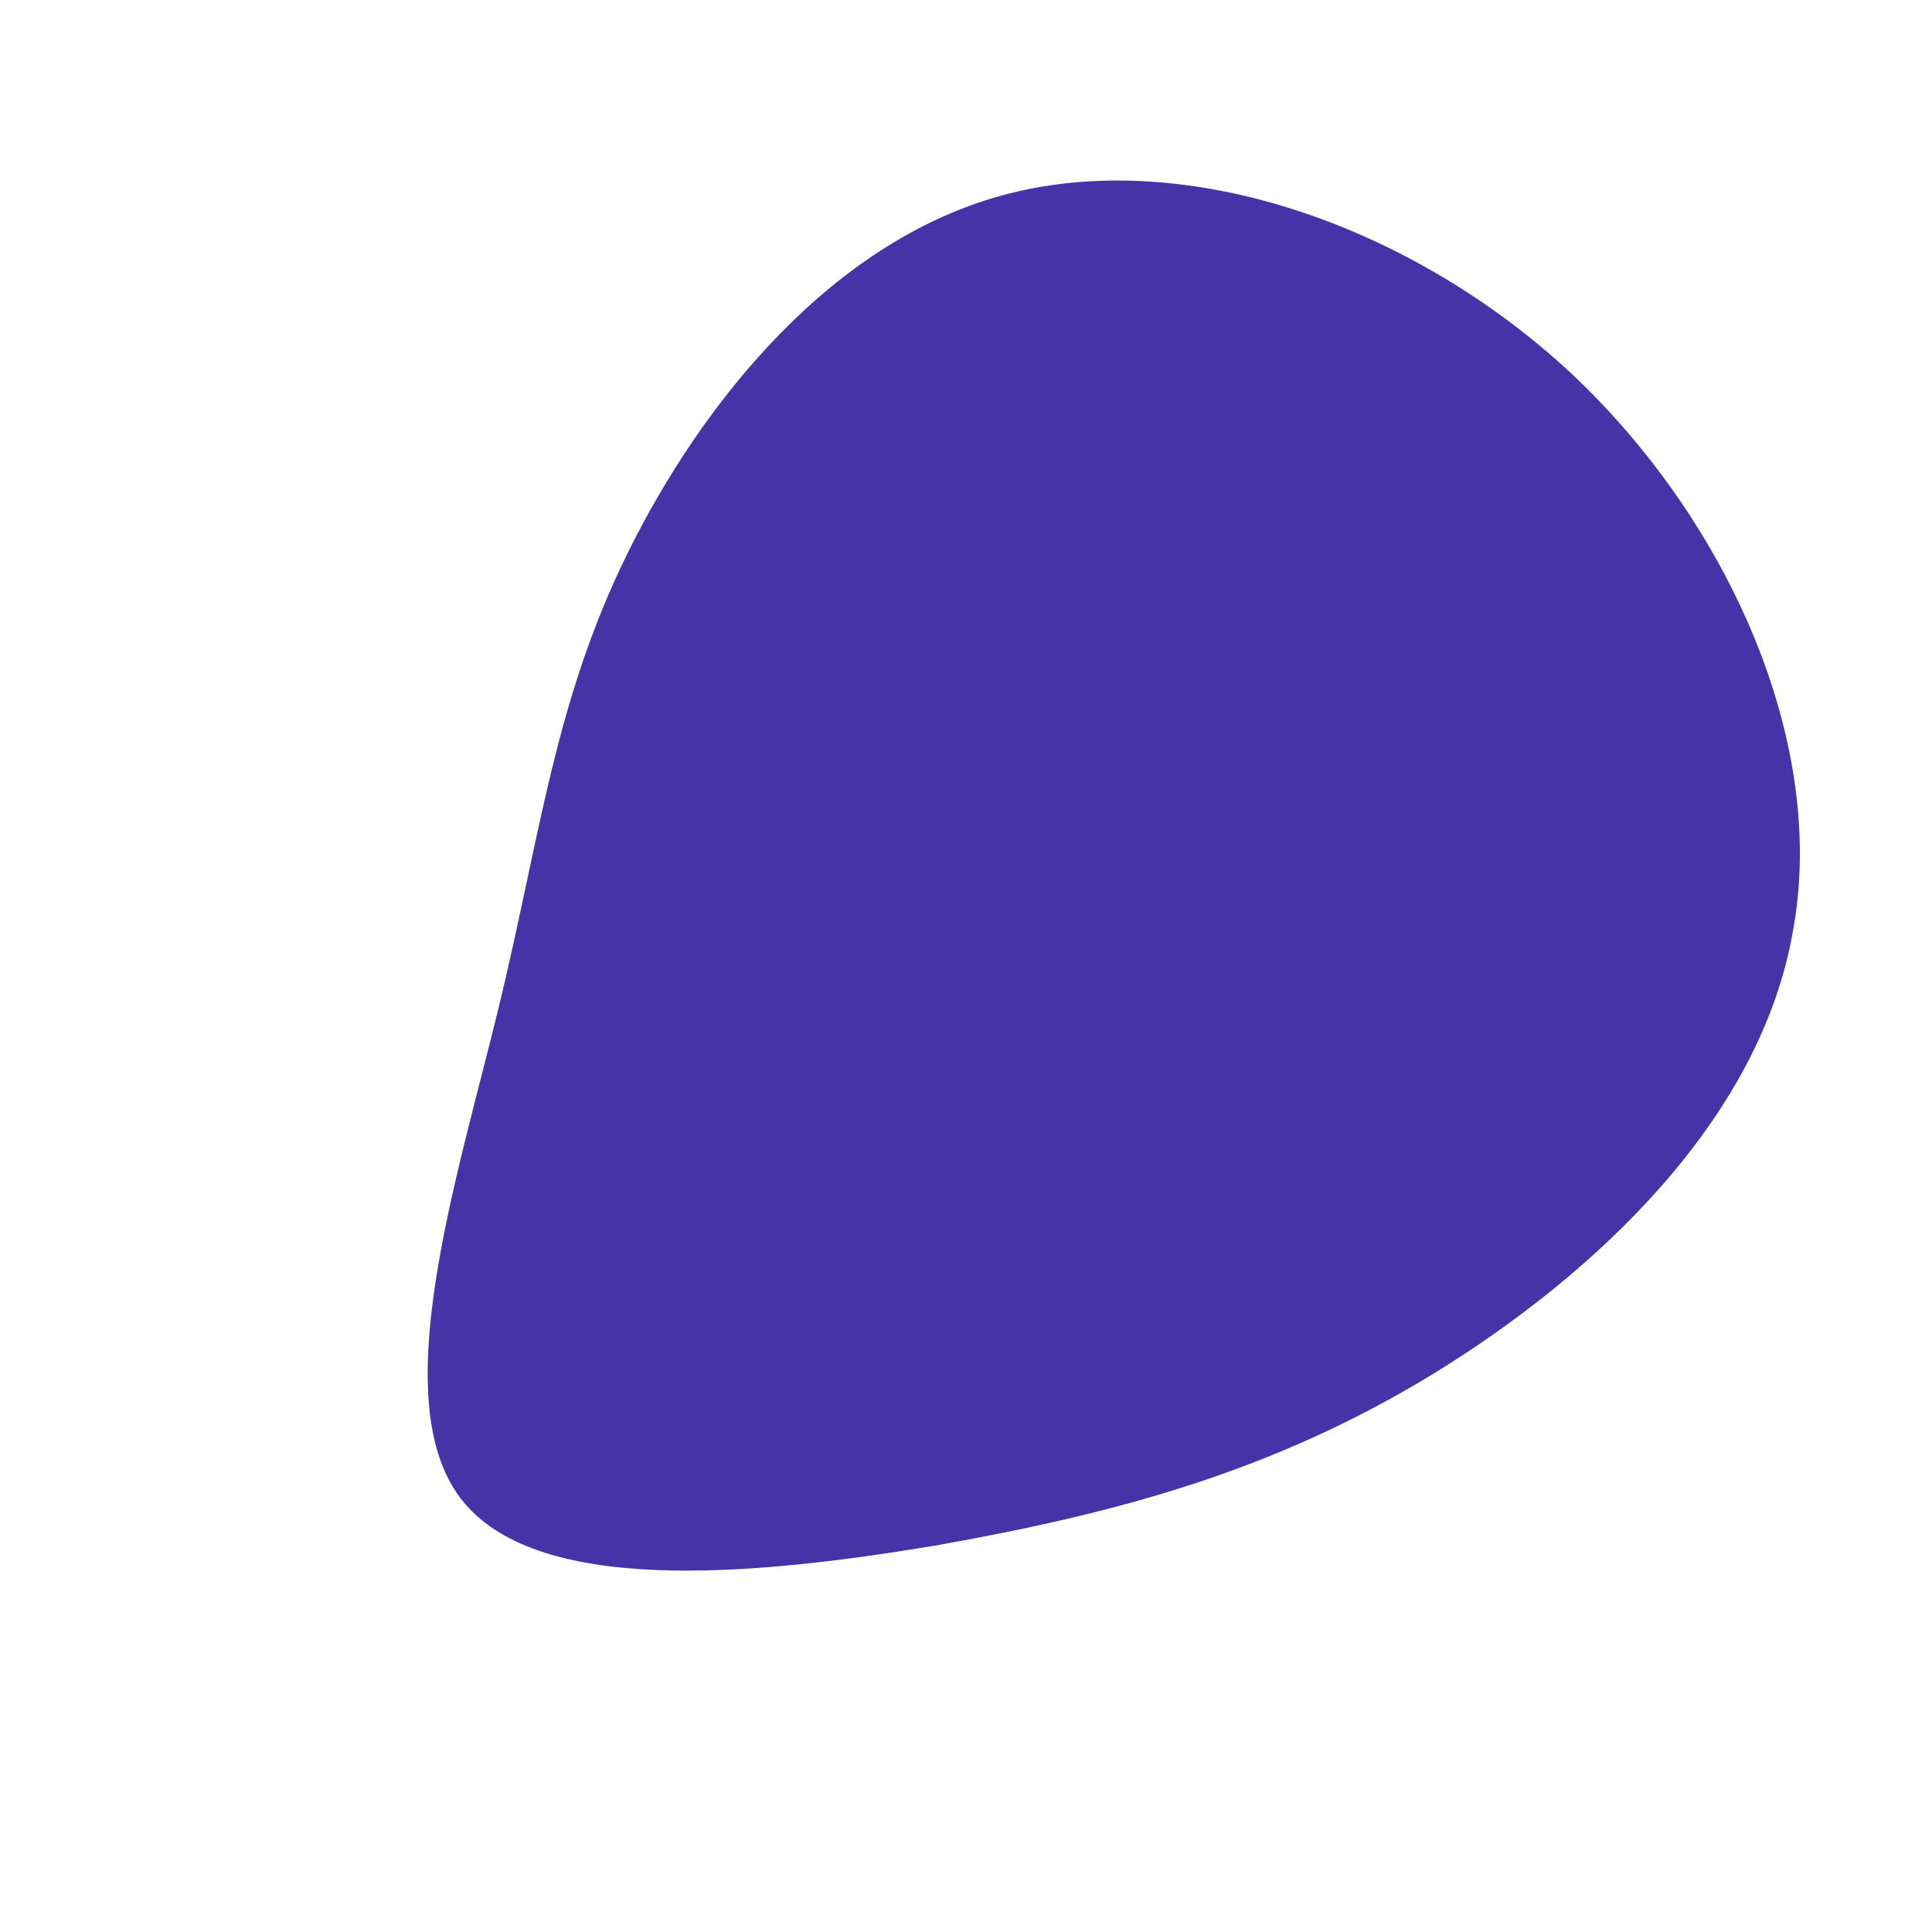
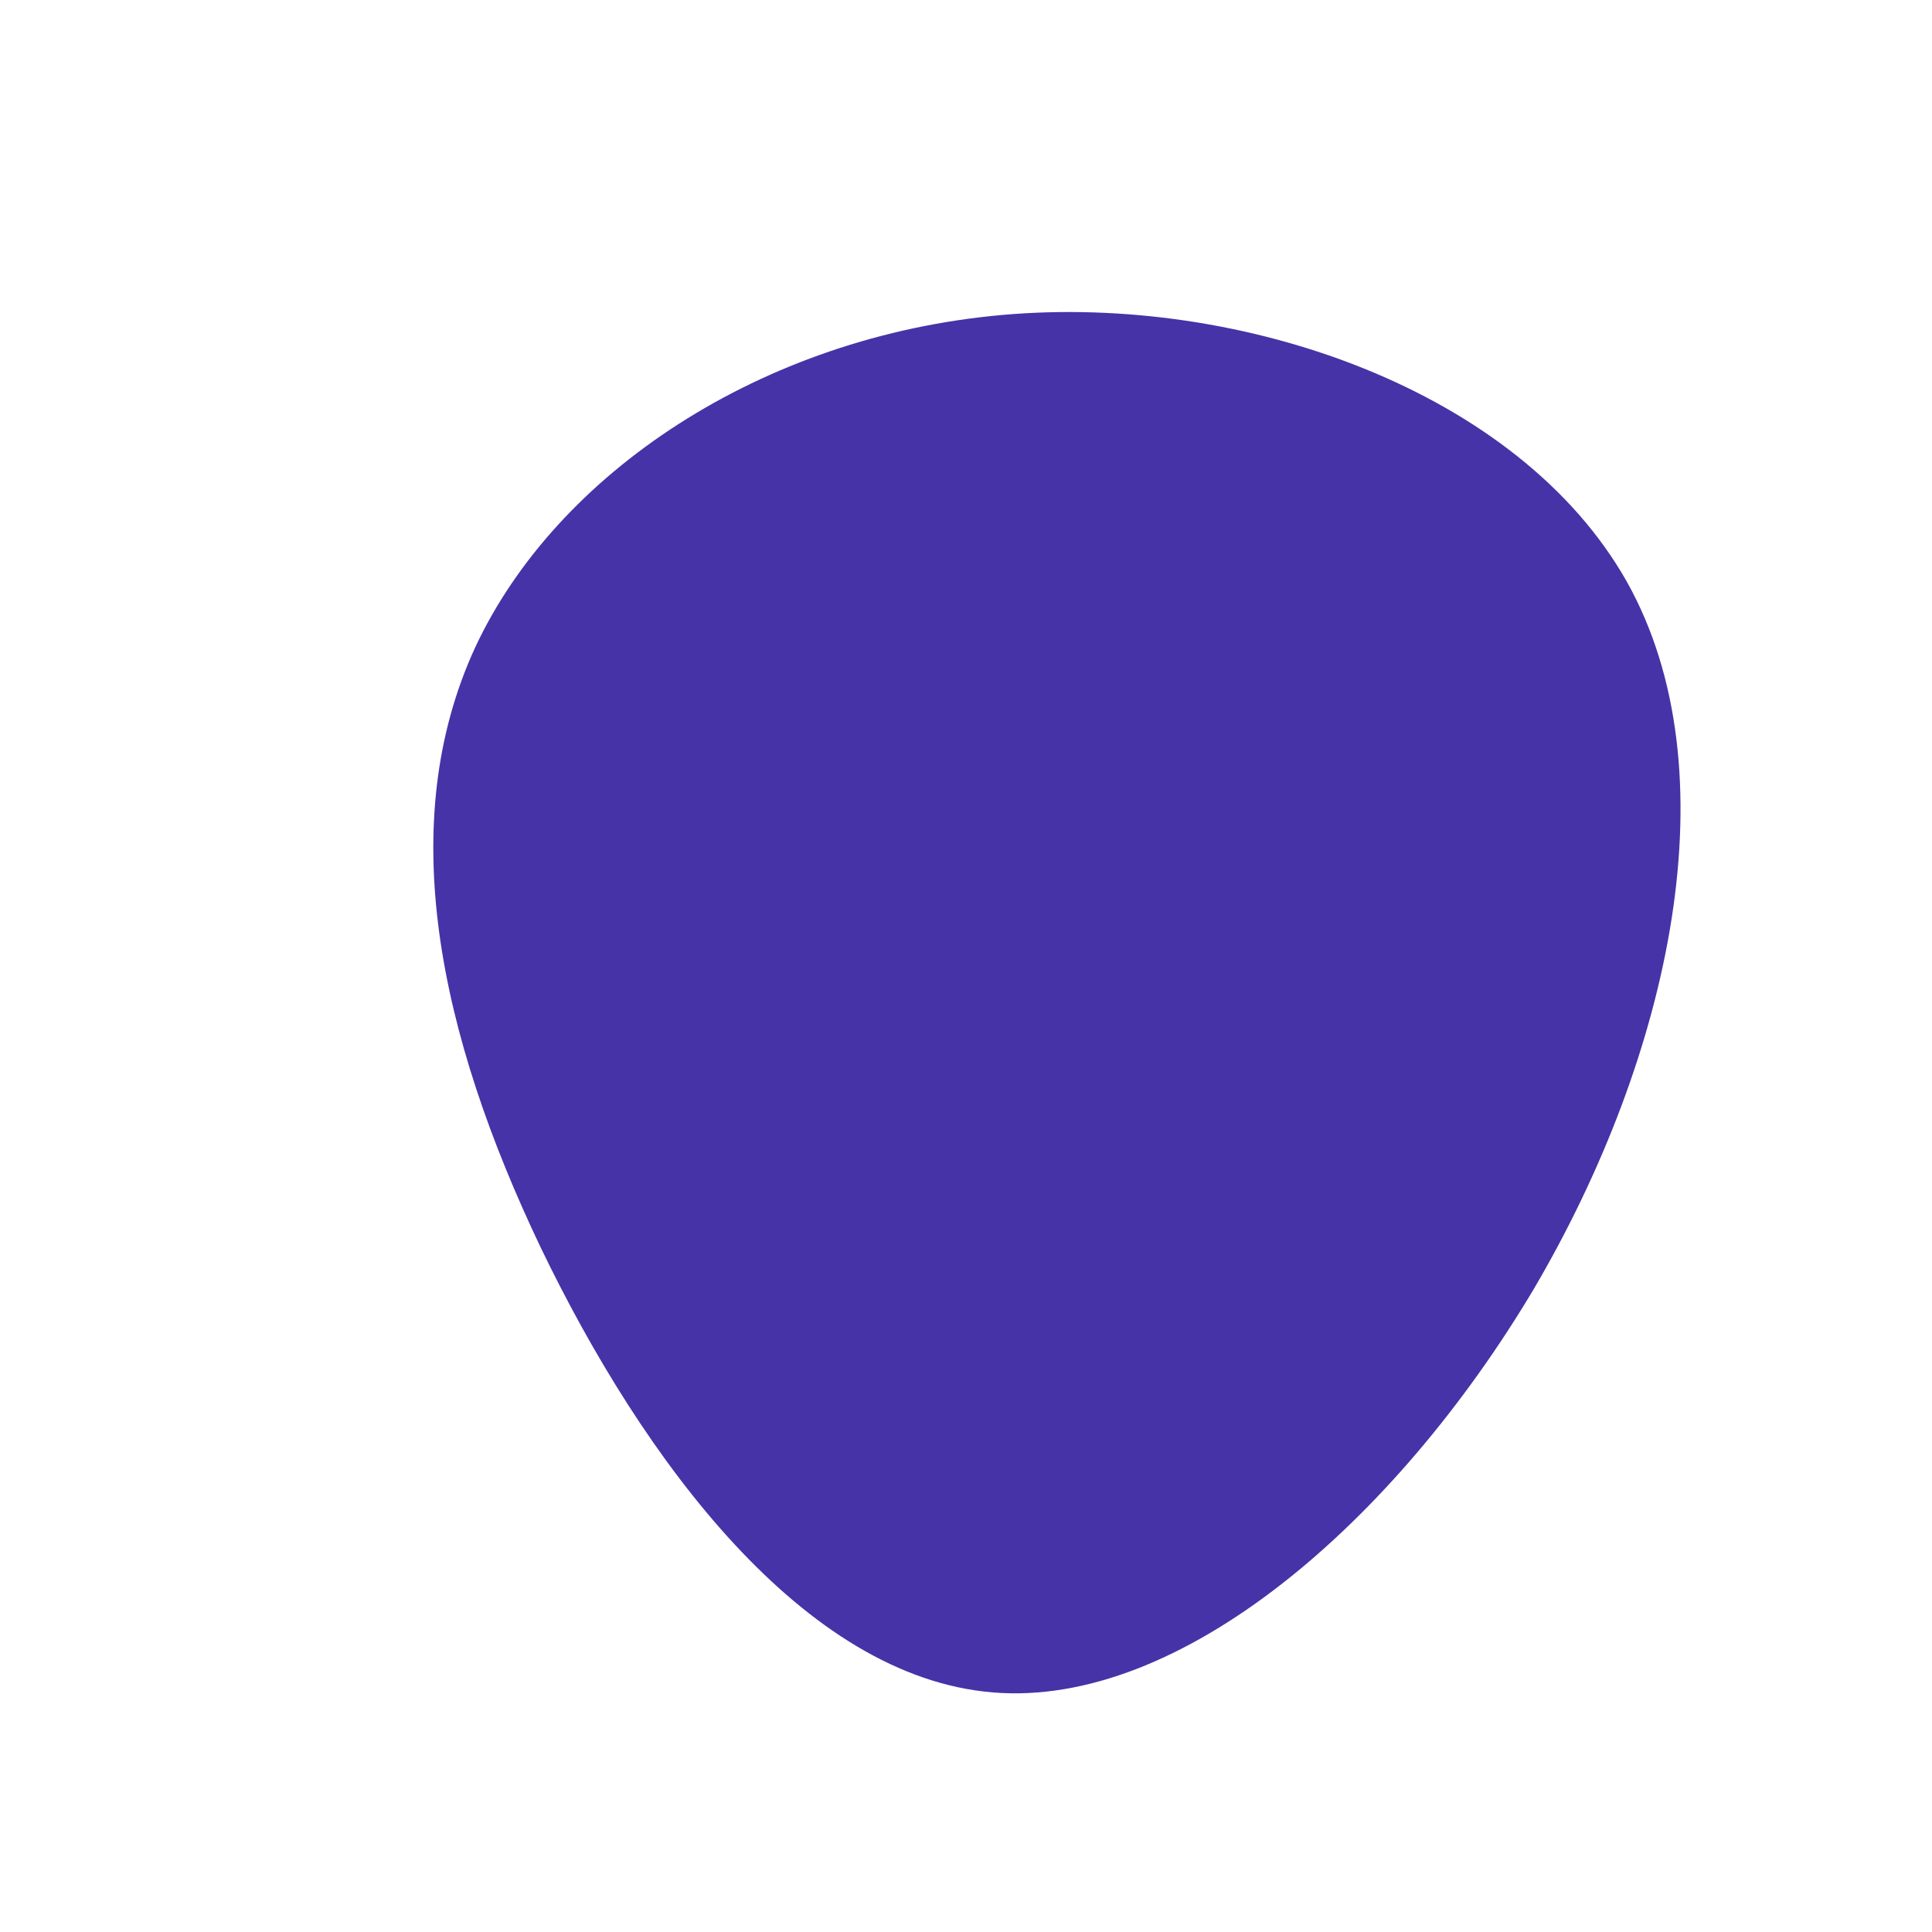
<svg xmlns="http://www.w3.org/2000/svg" id="sw-js-blob-svg" viewBox="0 0 100 100" version="1.1">
  <defs>
    <linearGradient id="sw-gradient" x1="0" x2="1" y1="1" y2="0">
      <stop id="stop1" stop-color="rgba(70, 51, 167, 1)" offset="0%" />
      <stop id="stop2" stop-color="rgba(251, 168, 31, 1)" offset="100%" />
    </linearGradient>
  </defs>
-   <path fill="rgba(70, 51, 167, 1)" d="M31.3,-30.7C39.5,-23,44.6,-11.5,42.8,-1.8C41.1,8,32.5,16,24.2,21.1C16,26.1,8,28.3,-1.6,30C-11.2,31.6,-22.4,32.6,-26.2,27.5C-30,22.4,-26.4,11.2,-24.2,2.2C-22,-6.9,-21.3,-13.7,-17.5,-21.4C-13.7,-29.1,-6.9,-37.7,2.3,-40C11.5,-42.3,23,-38.4,31.3,-30.7Z" width="100%" height="100%" transform="translate(50 50)" stroke-width="0" style="transition: 0.3s;" />
+   <path fill="rgba(70, 51, 167, 1)" d="M34.2,-19.9C39.7,-10.1,36.5,4.6,29.4,16.7C22.2,28.8,11.1,38.4,1.4,37.6C-8.4,36.8,-16.7,25.6,-22,14.6C-27.3,3.5,-29.6,-7.4,-25.4,-16.5C-21.2,-25.5,-10.6,-32.6,1.9,-33.7C14.3,-34.8,28.6,-29.8,34.2,-19.9Z" width="100%" height="100%" transform="translate(50 50)" stroke-width="0" style="transition: 0.3s;" stroke="url(#sw-gradient)" />
</svg>
